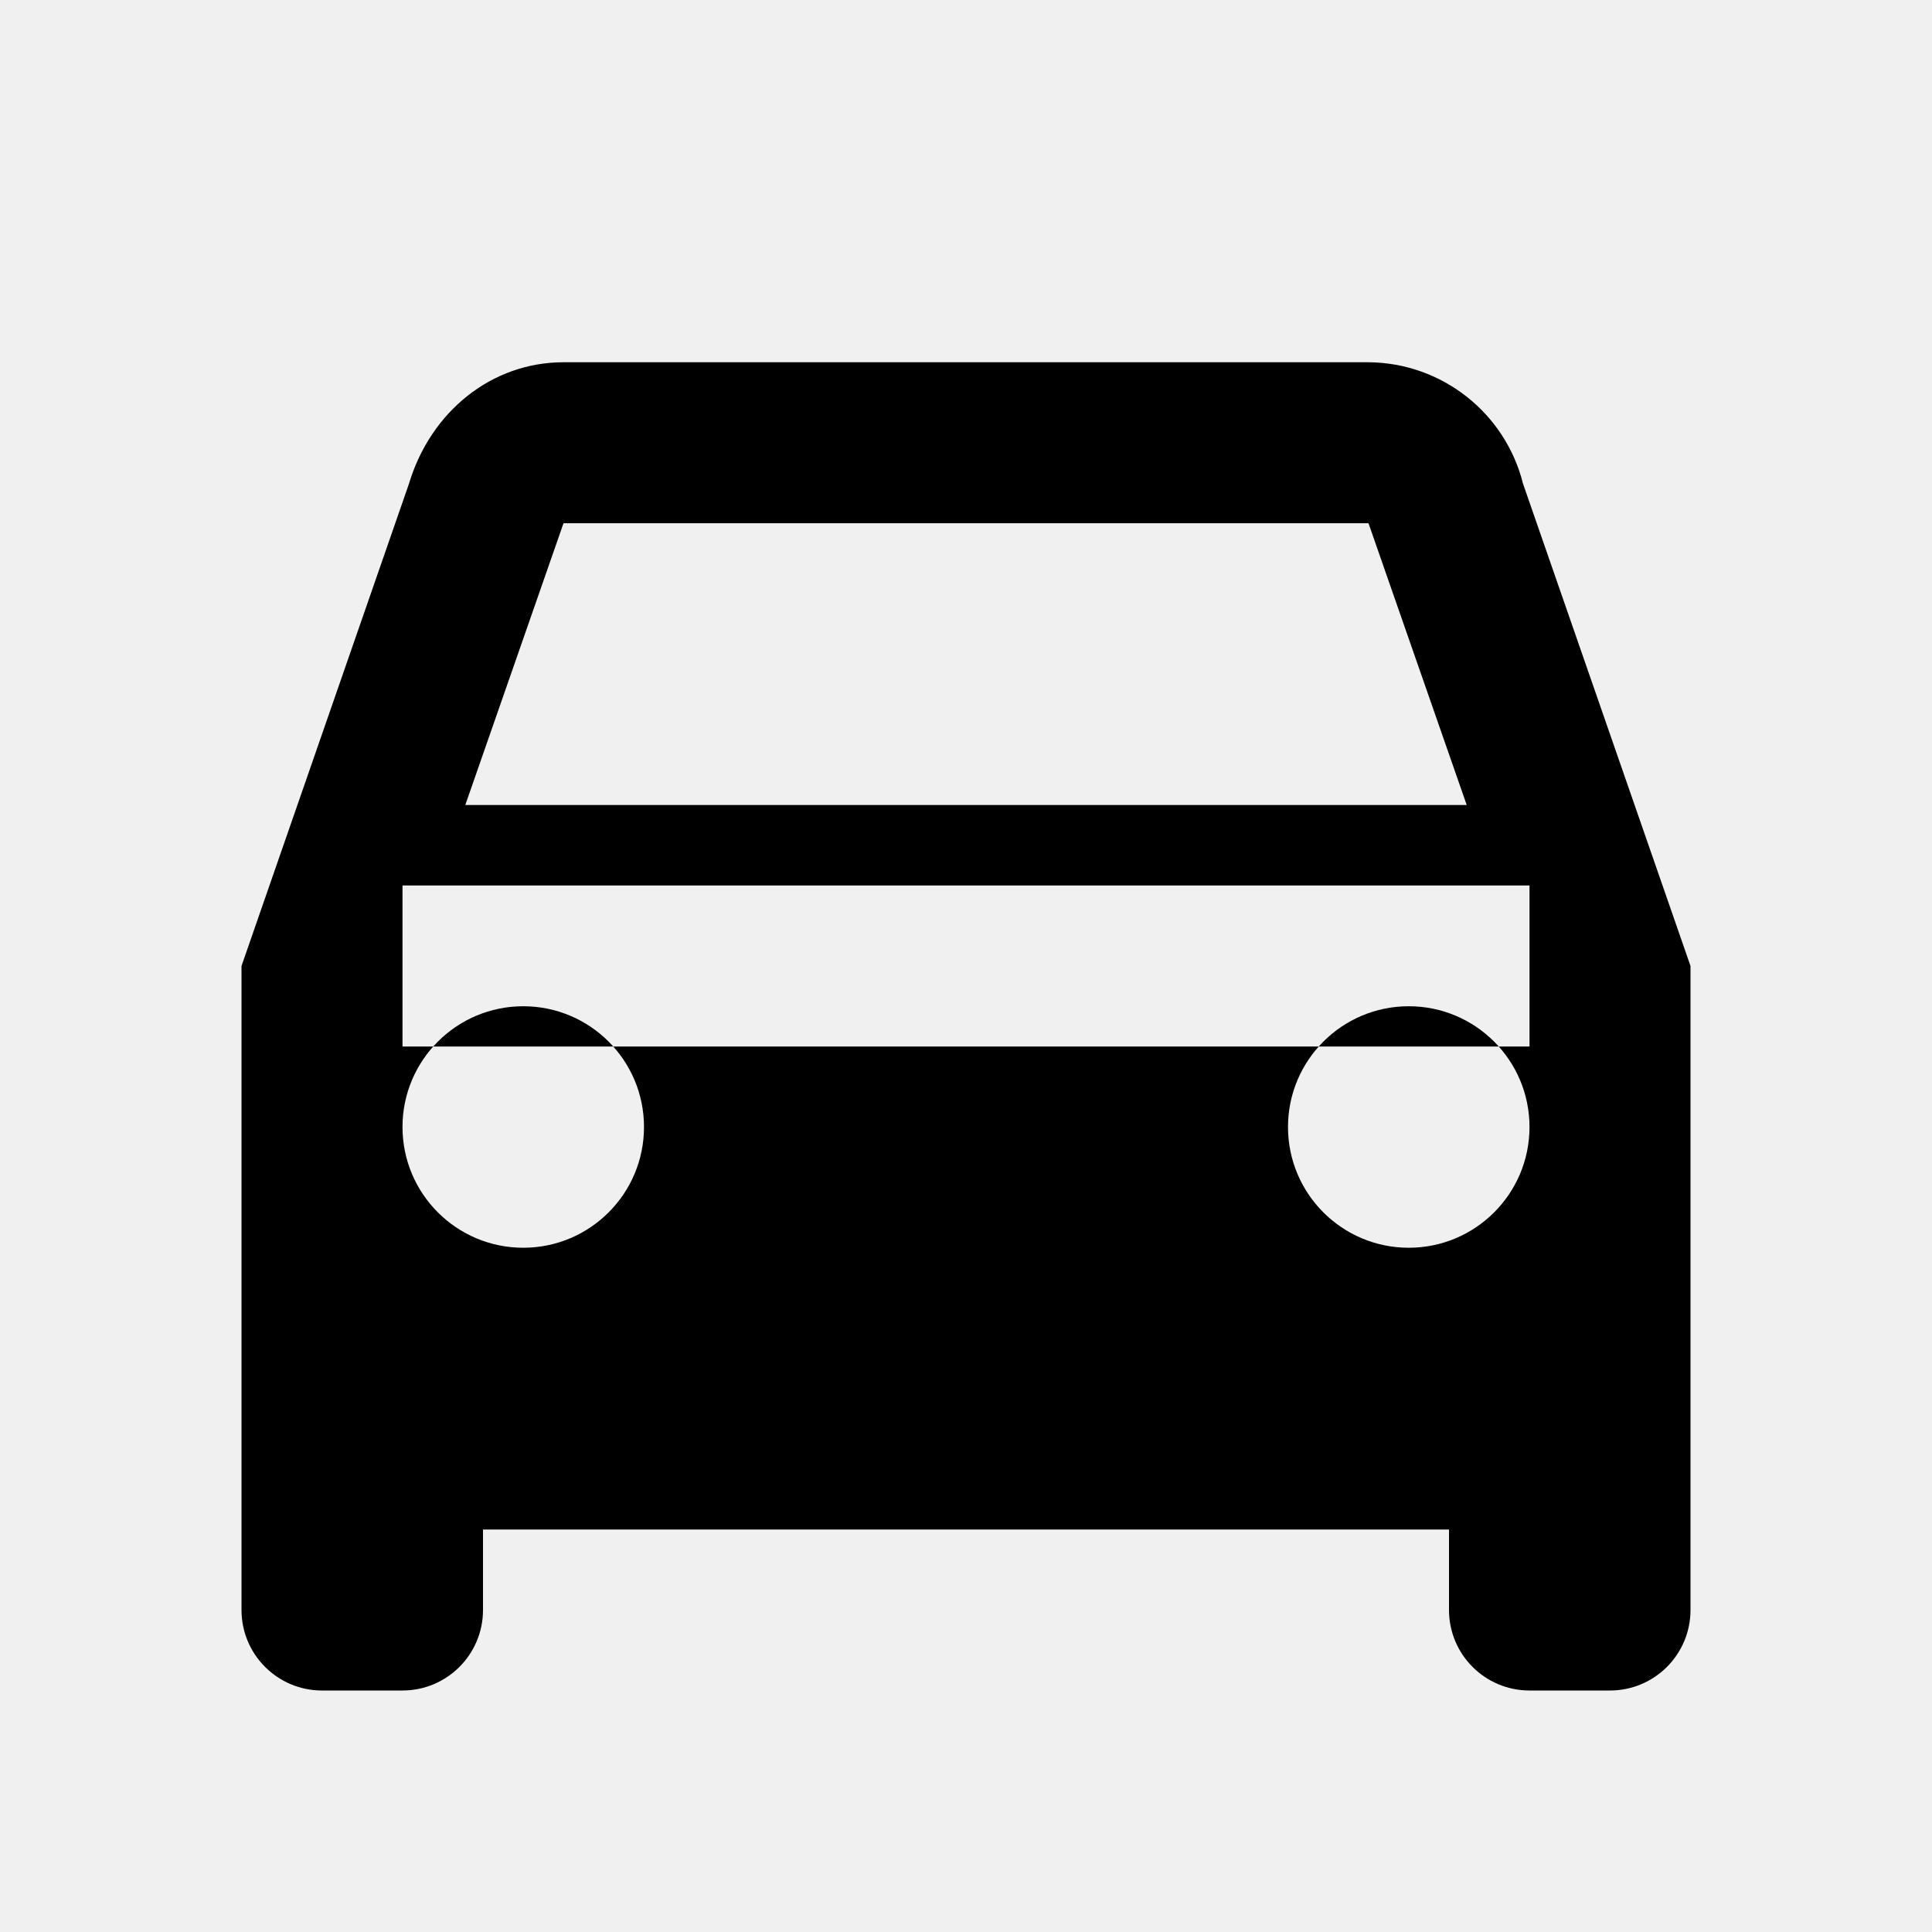
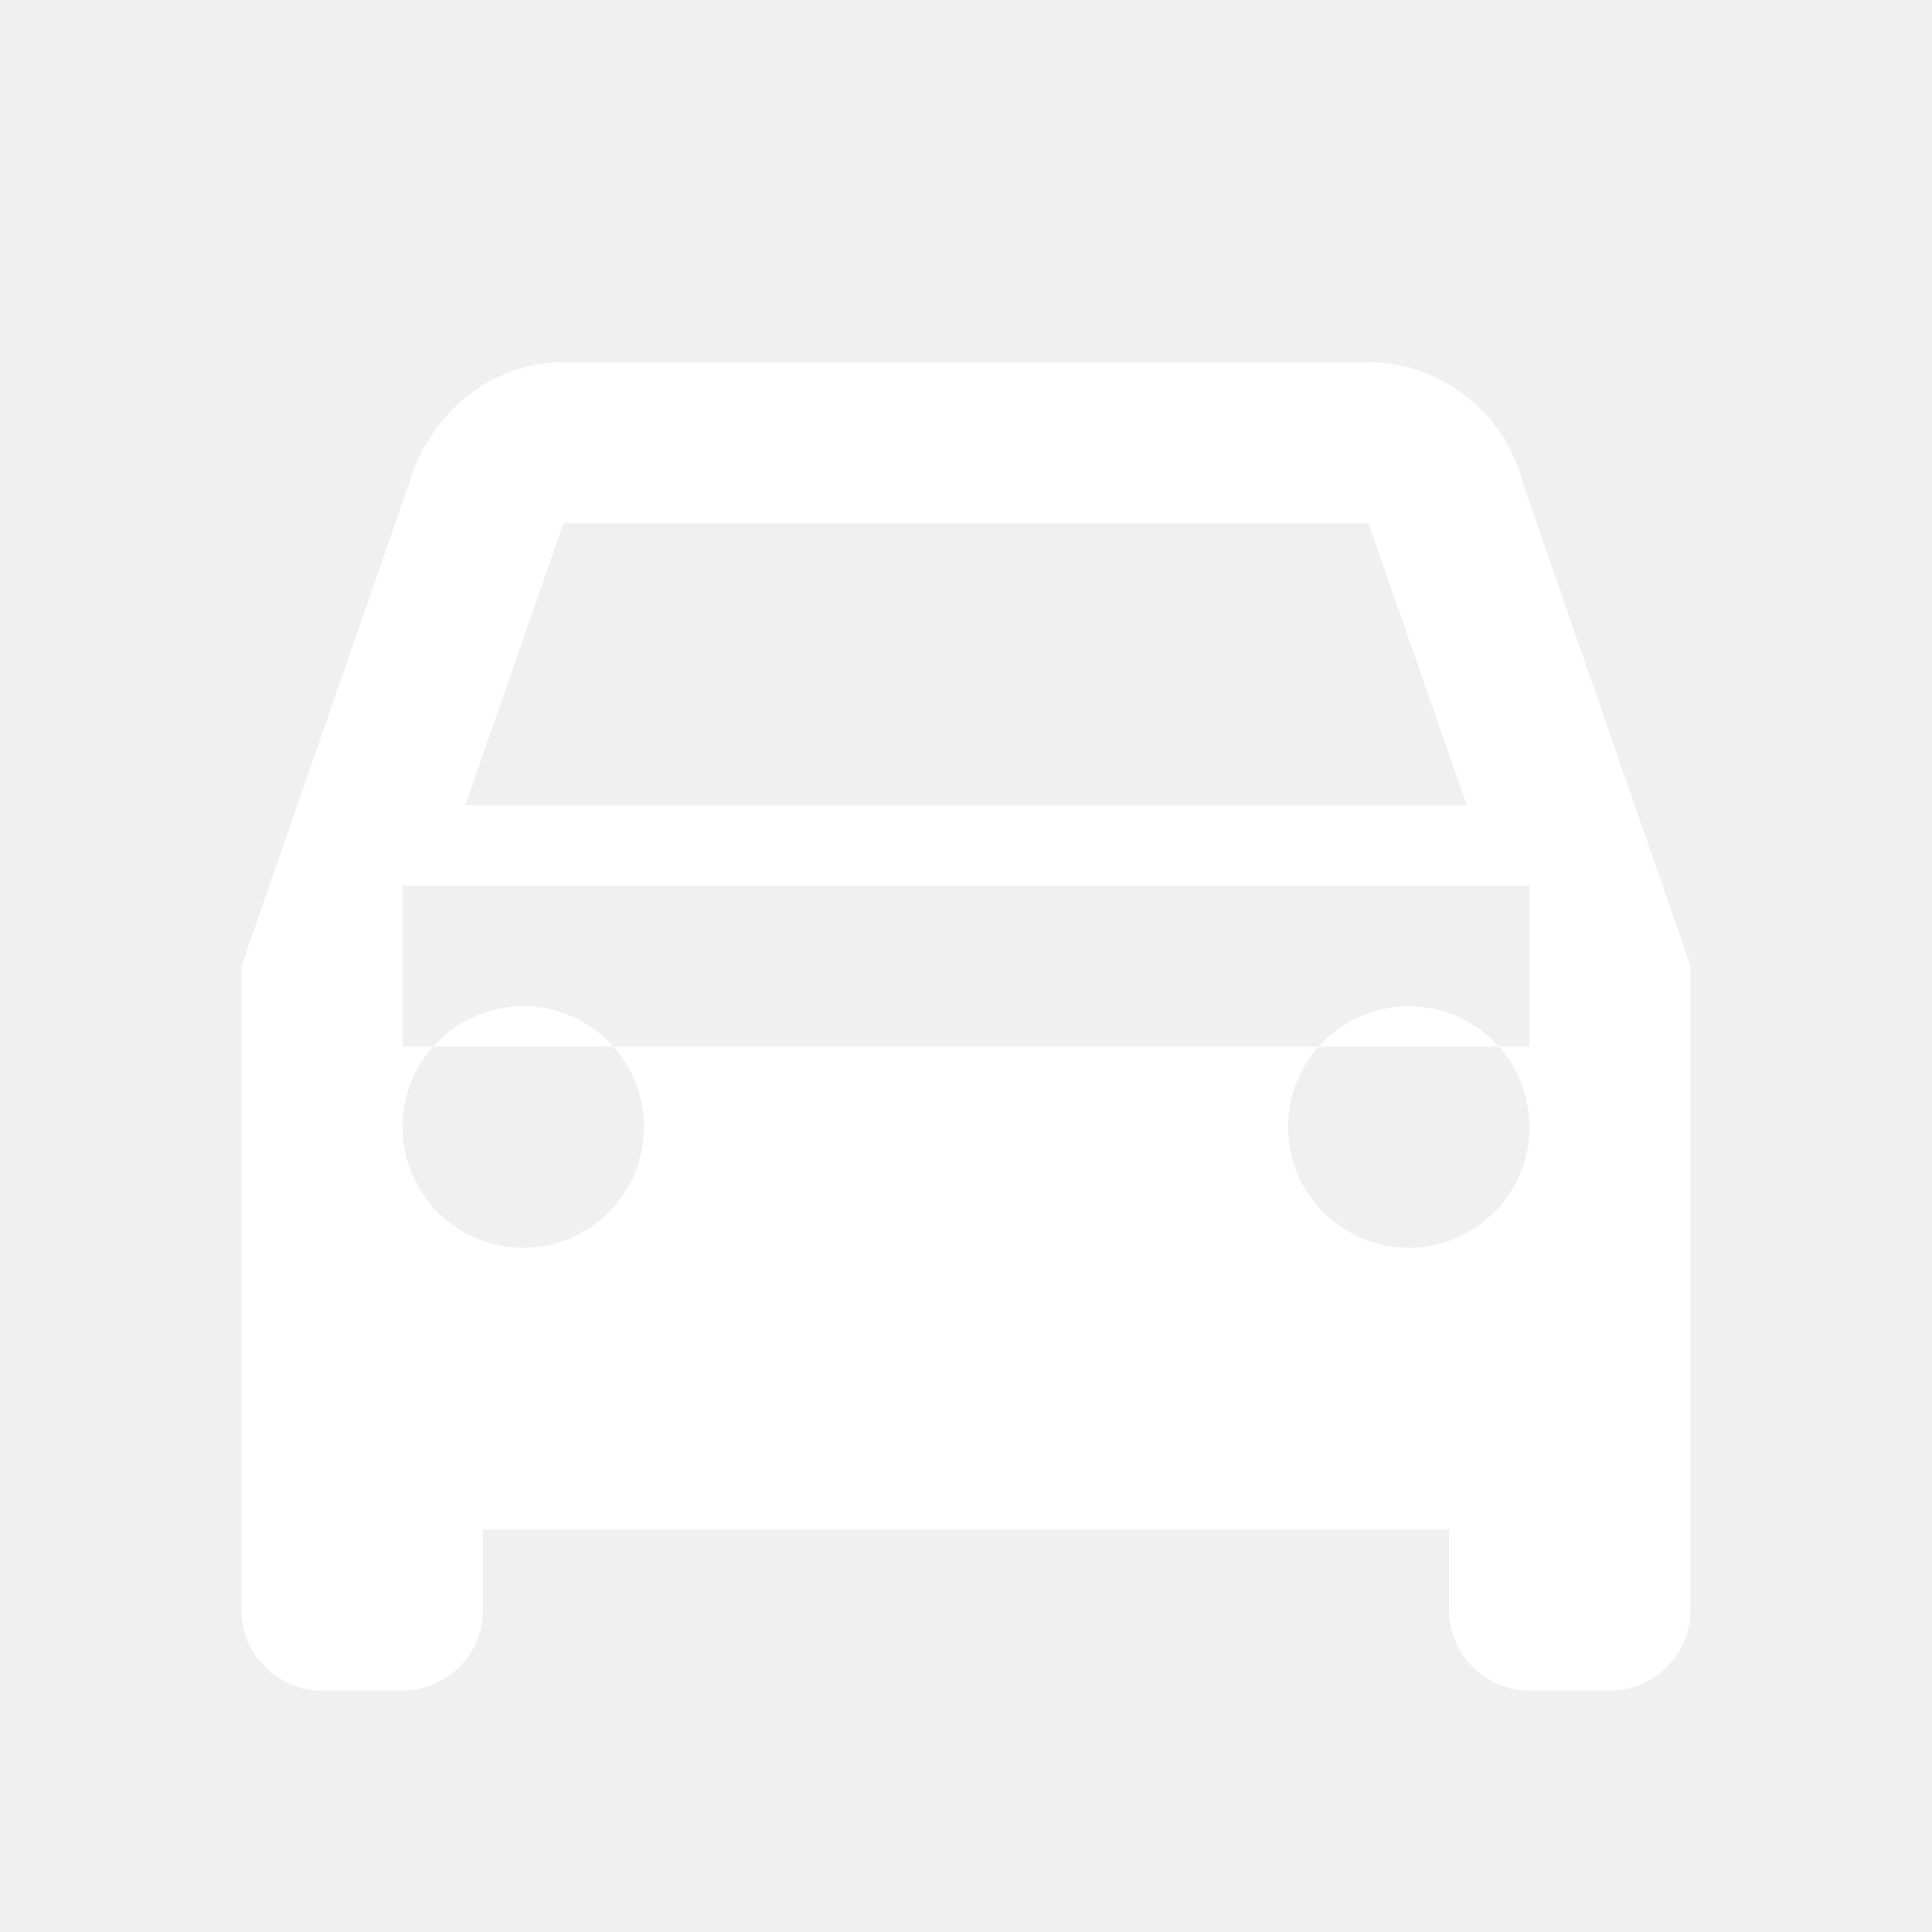
- <svg xmlns="http://www.w3.org/2000/svg" viewBox="0 0 24 24" width="24" height="24" fill="currentColor">
+ <svg xmlns="http://www.w3.org/2000/svg" viewBox="0 0 24 24" width="24" height="24" fill="#ffffff">
  <path d="M18.92 6.01A1.994 1.994 0 0 0 17 4.5H7c-.89 0-1.65.61-1.92 1.51L3 12v8a1 1 0 0 0 1 1h1a1 1 0 0 0 1-1v-1h12v1a1 1 0 0 0 1 1h1a1 1 0 0 0 1-1v-8l-2.08-5.99ZM7 6.5h10l1.22 3.5H5.78L7 6.5ZM6.5 15.5a1.5 1.5 0 1 1 0-3 1.5 1.5 0 0 1 0 3Zm11 0a1.5 1.5 0 1 1 0-3 1.5 1.5 0 0 1 0 3ZM5 13v-2h14v2H5Z" />
</svg>
